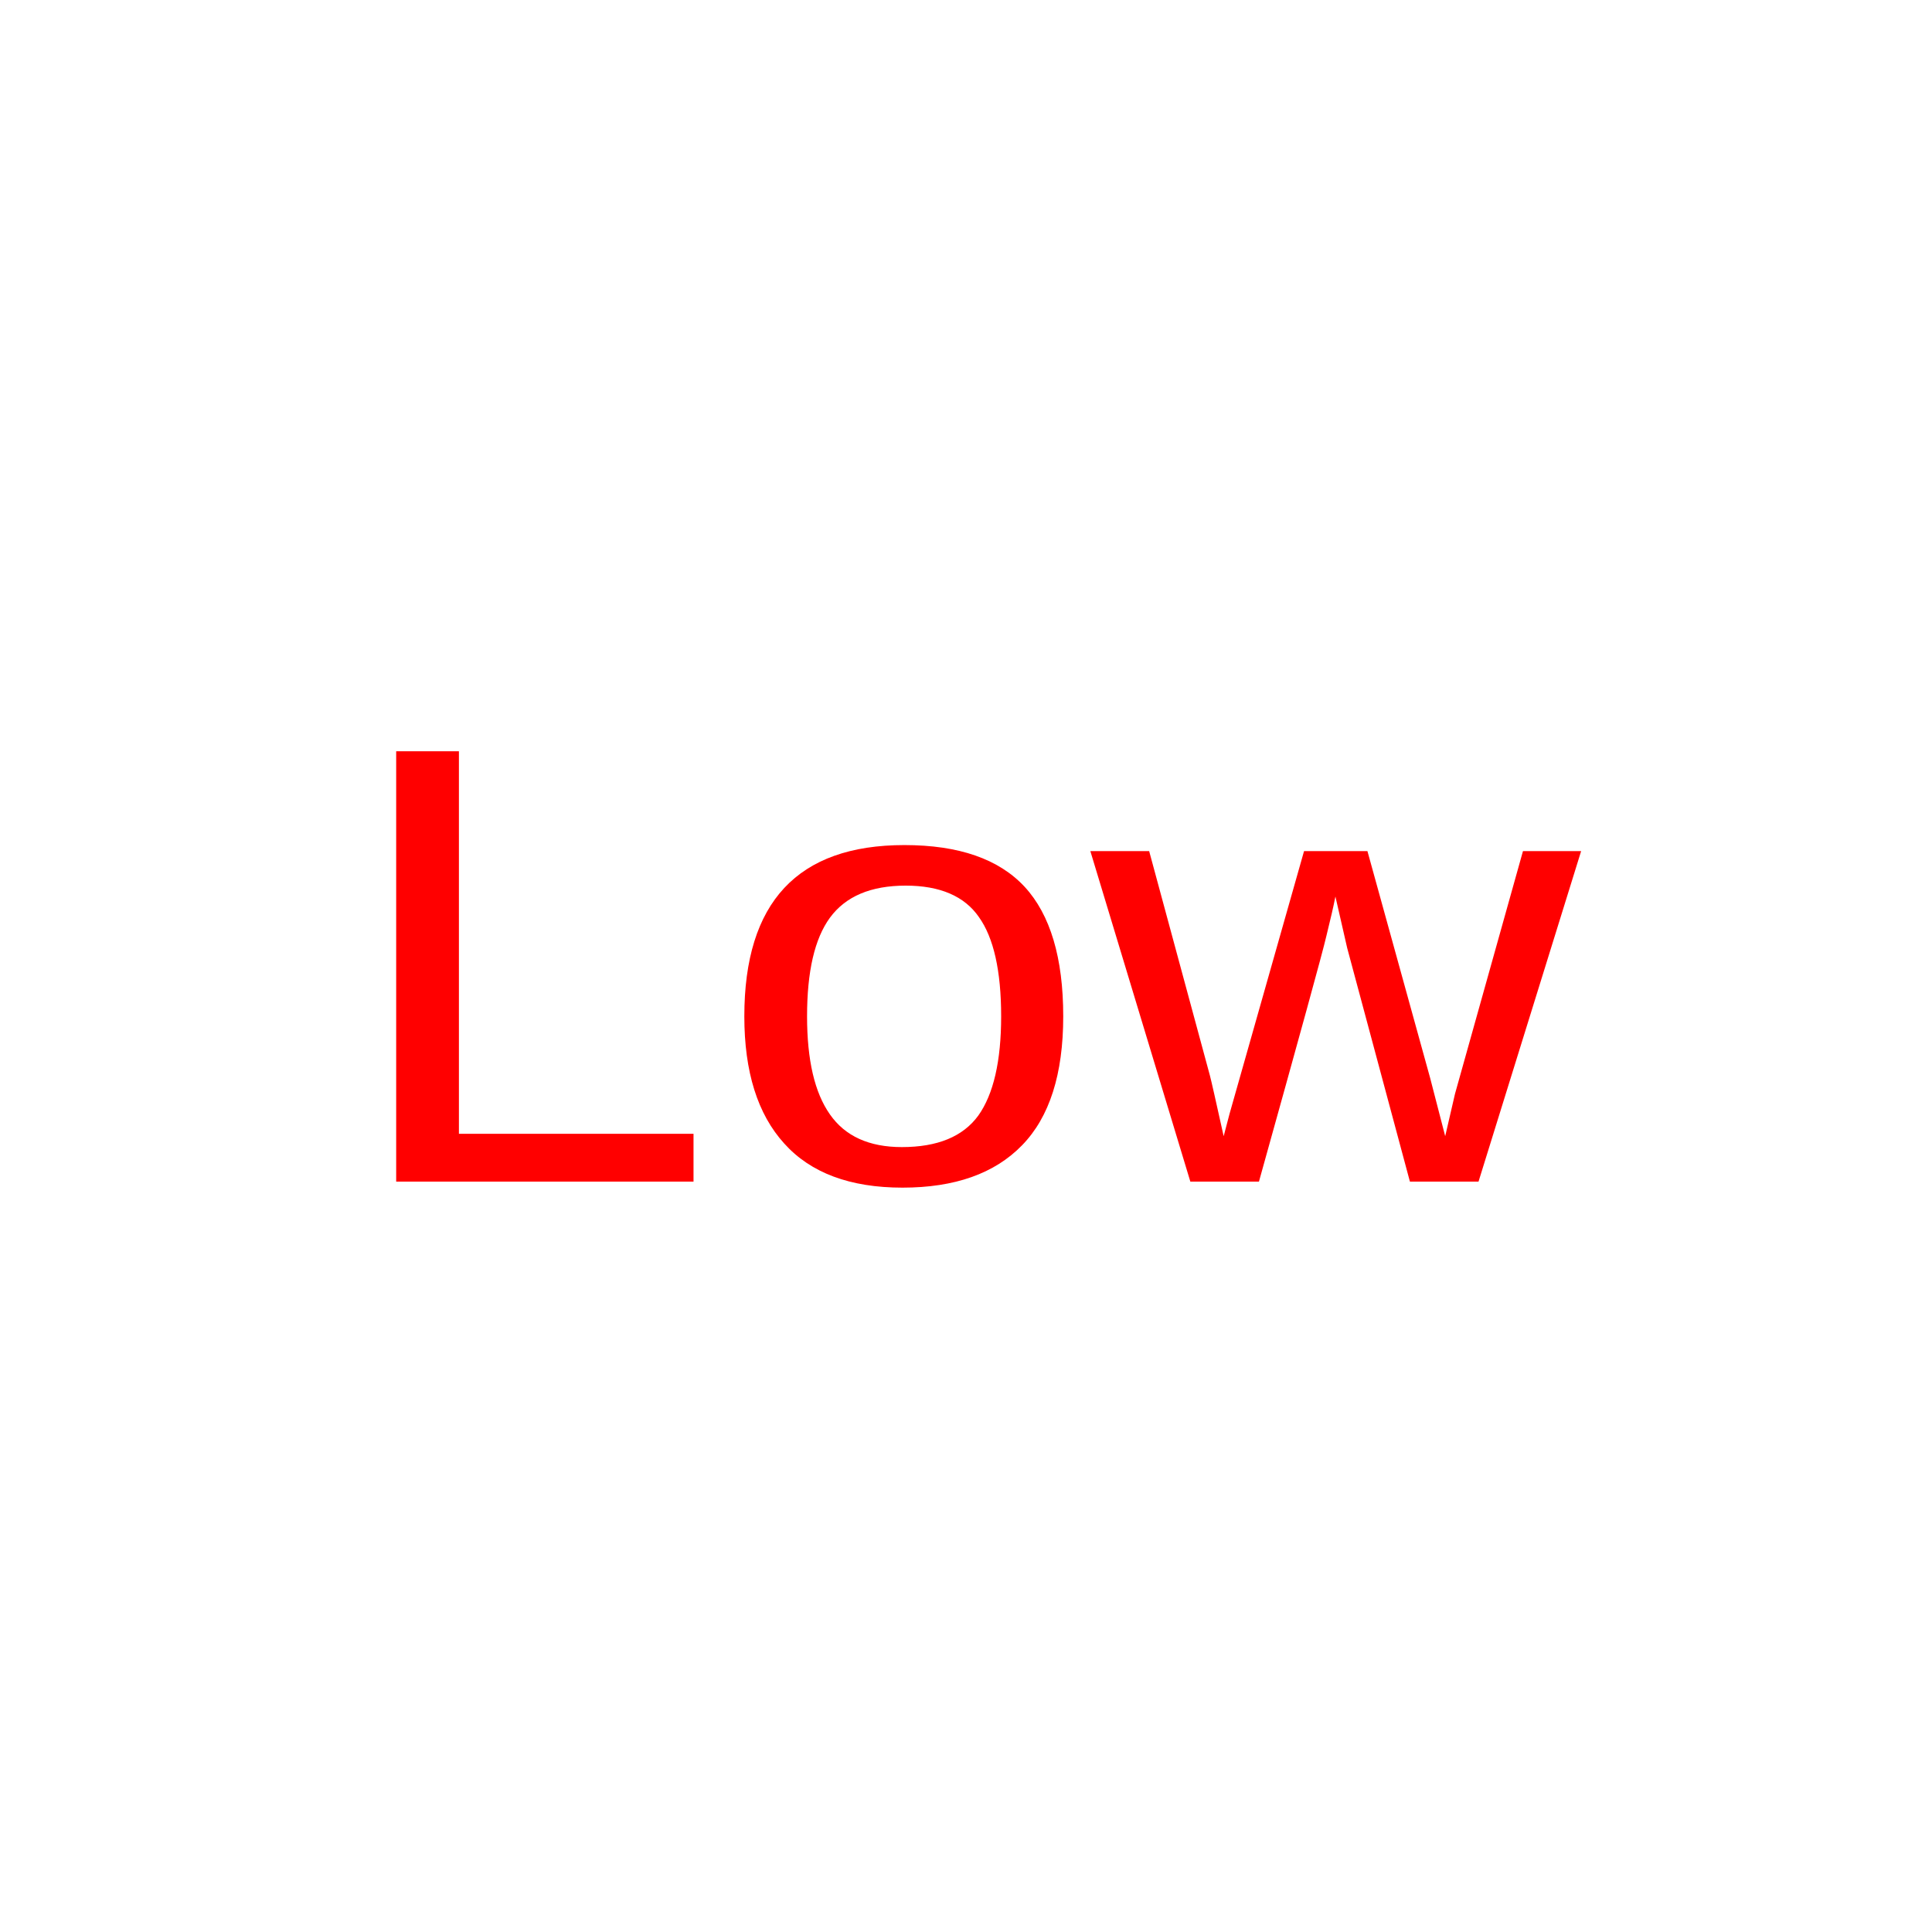
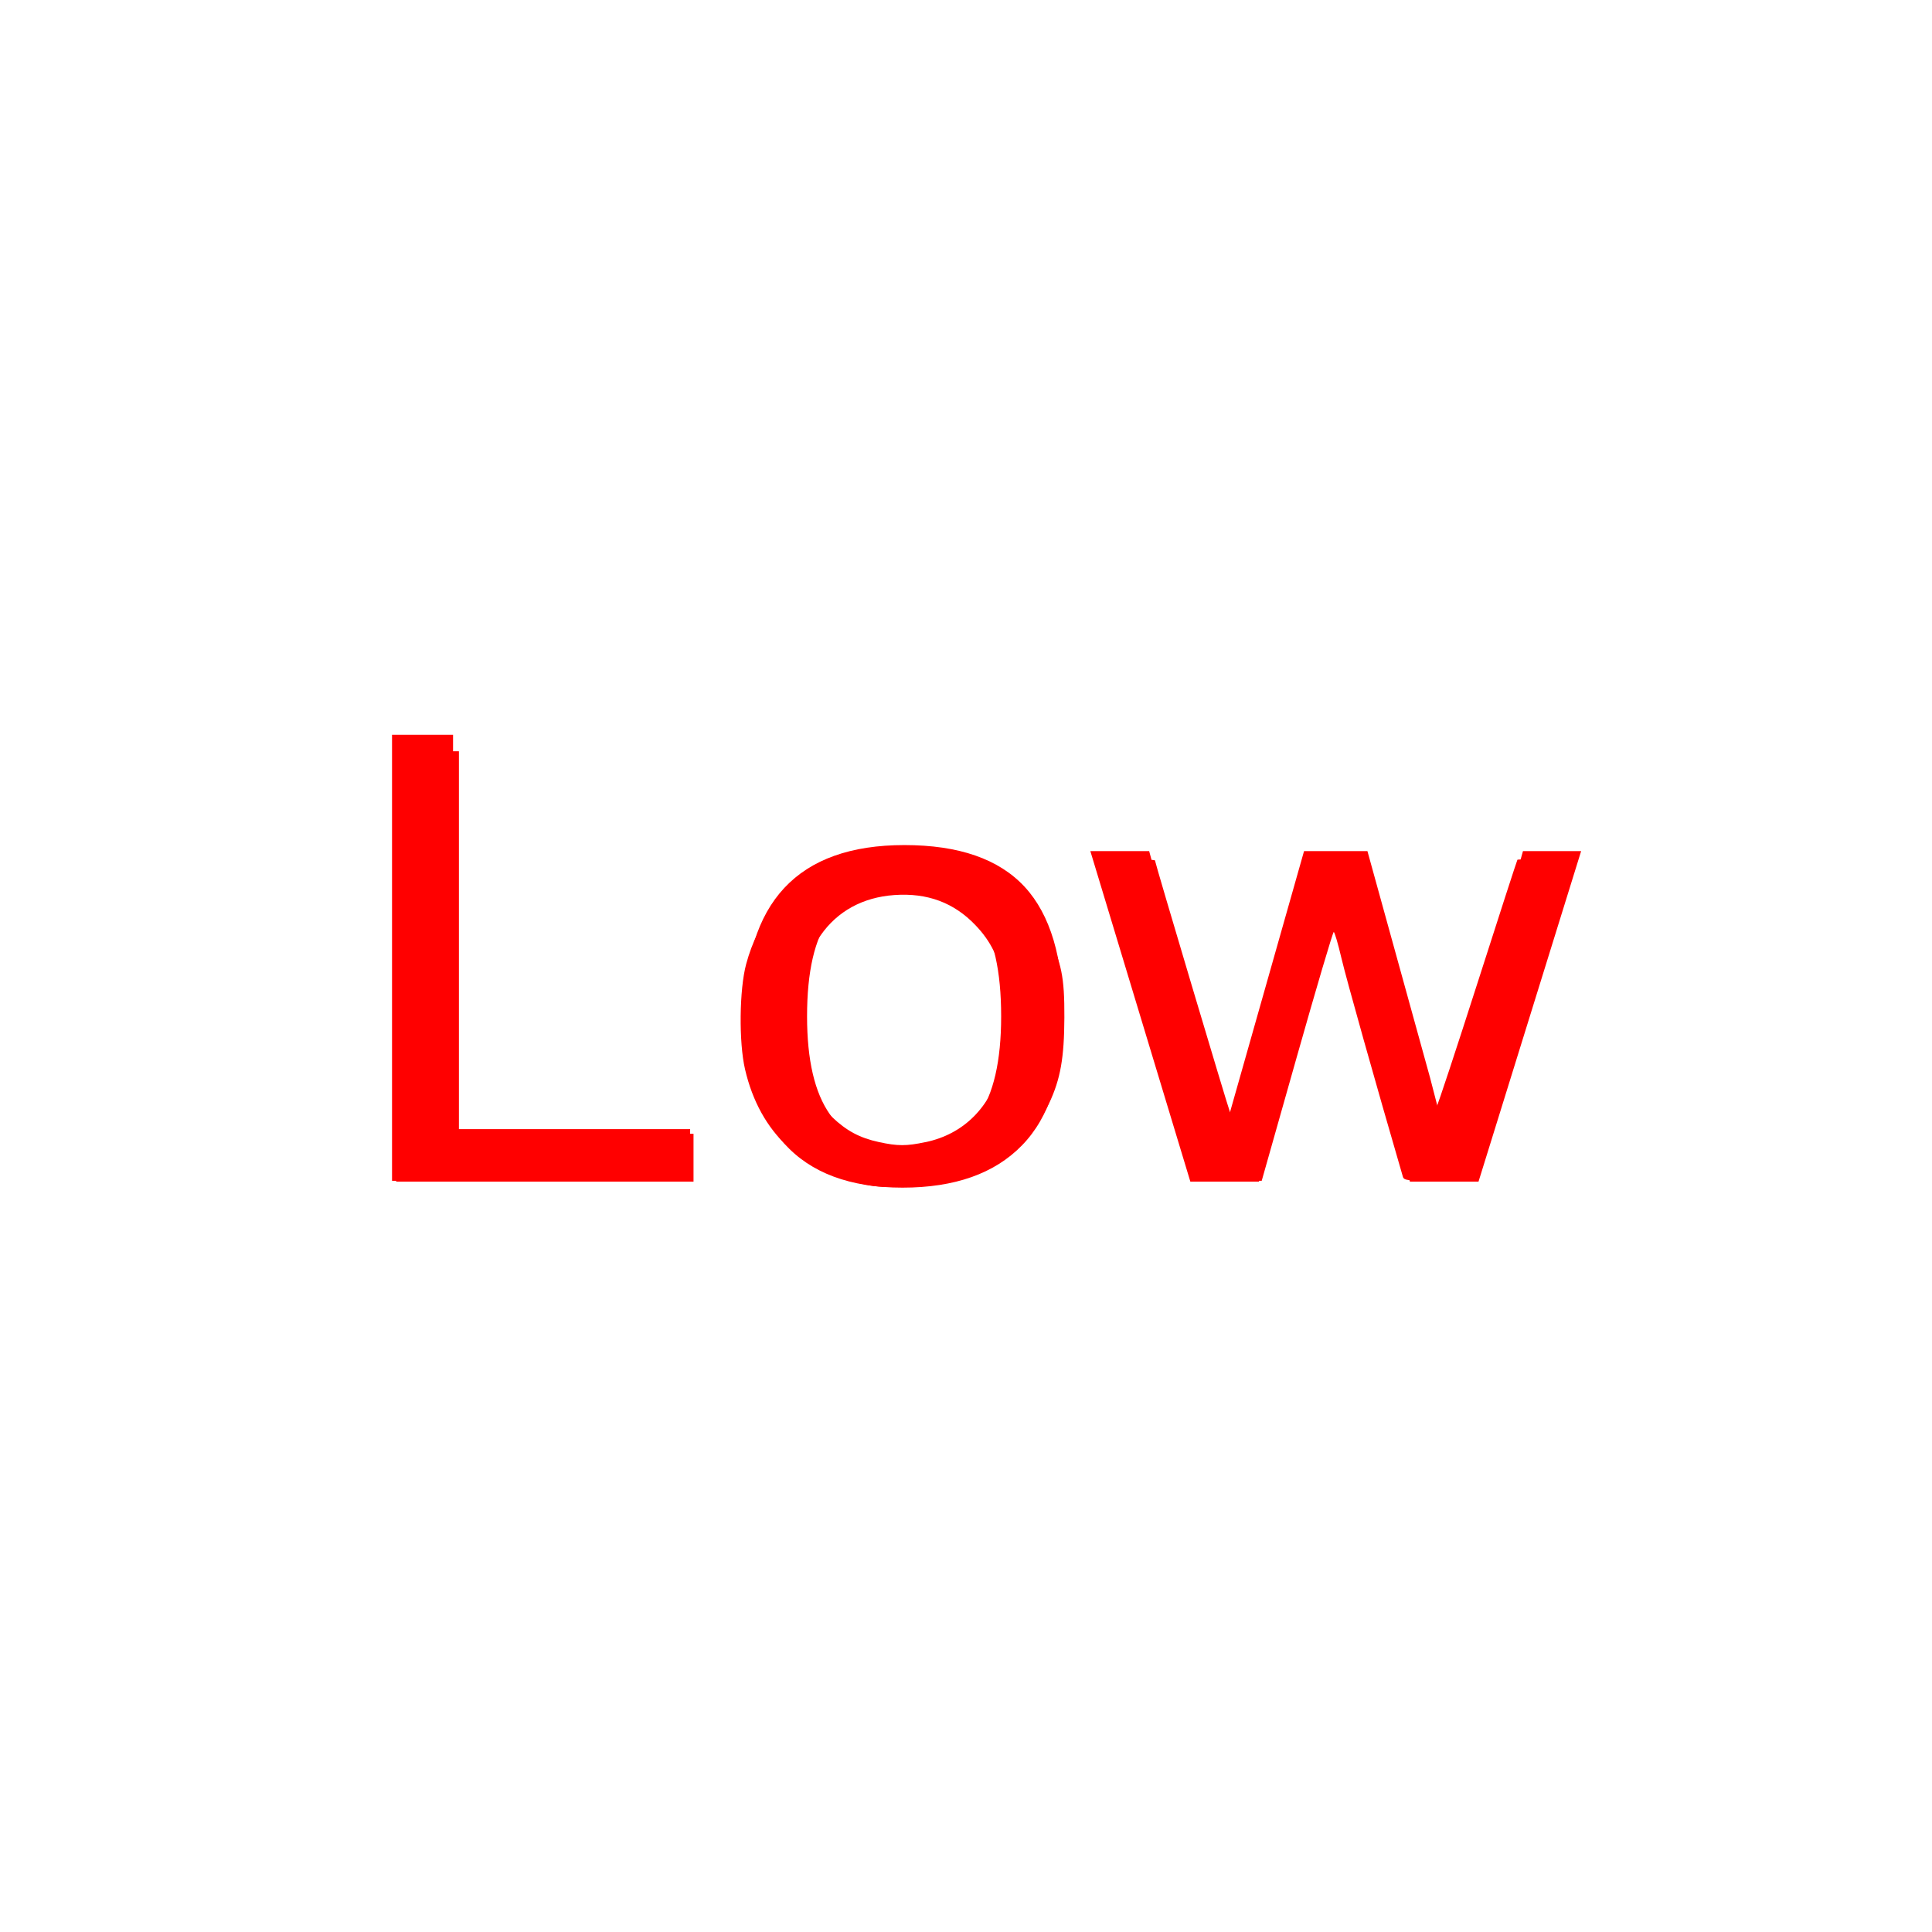
<svg xmlns="http://www.w3.org/2000/svg" width="48" height="48" viewBox="0 0 48 48" version="1.1" id="svg1">
  <defs id="defs1" />
  <g id="layer1">
    <rect style="fill:none;fill-opacity:1;fill-rule:nonzero;stroke:#000000;stroke-width:0;stroke-linejoin:round;stroke-miterlimit:50;stroke-dasharray:none" id="rect3" width="39.707" height="37.433" x="4.525" y="5.517" />
    <text xml:space="preserve" style="font-size:16.146px;font-family:Arial;-inkscape-font-specification:Arial;writing-mode:lr-tb;direction:ltr;fill:#ff0000;fill-opacity:1;fill-rule:nonzero;stroke:#000000;stroke-width:0;stroke-linejoin:round;stroke-miterlimit:50;stroke-dasharray:none" x="8.145" y="30.504" id="text3" transform="scale(1.039094,0.9623771)">
      <tspan id="tspan3" x="8.145" y="30.504" style="fill:#ff0000;stroke-width:0;stroke-dasharray:none">Low</tspan>
    </text>
+     <path style="fill:#ff0000;stroke:#000000;stroke-width:0;stroke-linejoin:round;stroke-miterlimit:50" d="m 9.74,23.796 v -5.541 h 0.758 0.758 v 4.899 4.899 h 2.945 2.945 v 0.642 0.642 H 13.444 9.74 Z" id="path1" />
+     <path style="fill:#ff0000;stroke:#000000;stroke-width:0;stroke-linejoin:round;stroke-miterlimit:50" d="m 21.628,29.456 c -1.683,-0.309 -2.747,-1.294 -3.118,-2.89 -0.156,-0.671 -0.142,-1.983 0.028,-2.613 0.295,-1.091 0.916,-1.862 1.884,-2.34 0.742,-0.366 1.215,-0.458 2.208,-0.428 0.667,0.02 0.858,0.048 1.253,0.184 0.975,0.336 1.716,0.963 2.127,1.801 0.366,0.746 0.438,1.098 0.434,2.112 -0.004,0.998 -0.097,1.527 -0.375,2.12 -0.445,0.952 -1.265,1.613 -2.4,1.936 -0.479,0.136 -1.59,0.2 -2.041,0.117 z m 1.368,-1.08 c 0.95,-0.201 1.614,-0.866 1.881,-1.882 0.137,-0.522 0.168,-1.479 0.066,-2.041 -0.117,-0.641 -0.318,-1.059 -0.707,-1.466 -0.536,-0.562 -1.195,-0.807 -2.013,-0.75 -1.591,0.111 -2.501,1.413 -2.372,3.396 0.064,0.986 0.321,1.647 0.824,2.123 0.363,0.343 0.686,0.515 1.16,0.618 0.468,0.102 0.684,0.102 1.16,9.86e-4 z" id="path2" />
+     <path style="fill:#ff0000;stroke:#000000;stroke-width:0;stroke-linejoin:round;stroke-miterlimit:50" d="M 28.588,25.473 C 27.886,23.348 27.293,21.55 27.27,21.478 l -0.041,-0.131 h 0.733 c 0.403,0 0.733,0.014 0.733,0.03 0,0.053 1.807,6.118 1.859,6.239 0.043,0.101 0.059,0.086 0.117,-0.117 0.037,-0.128 0.273,-0.955 0.524,-1.837 0.252,-0.882 0.637,-2.214 0.856,-2.96 l 0.399,-1.356 h 0.746 c 0.41,0 0.746,0.014 0.746,0.03 0,0.017 0.358,1.309 0.795,2.872 0.437,1.563 0.822,2.942 0.854,3.065 0.032,0.122 0.079,0.201 0.104,0.175 0.025,-0.026 0.483,-1.412 1.017,-3.079 0.534,-1.668 0.979,-3.04 0.988,-3.049 0.01,-0.01 0.316,-0.01 0.681,-9.07e-4 l 0.664,0.017 -1.341,3.98 -1.341,3.98 -0.74,3.23e-4 c -0.654,2.86e-4 -0.743,-0.011 -0.769,-0.102 -0.679,-2.33 -1.408,-4.922 -1.525,-5.424 -0.085,-0.361 -0.171,-0.656 -0.193,-0.655 -0.021,4.09e-4 -0.433,1.391 -0.914,3.091 l -0.875,3.09 -0.742,7.1e-5 -0.742,7.1e-5 z" id="path3" />
  </g>
</svg>
